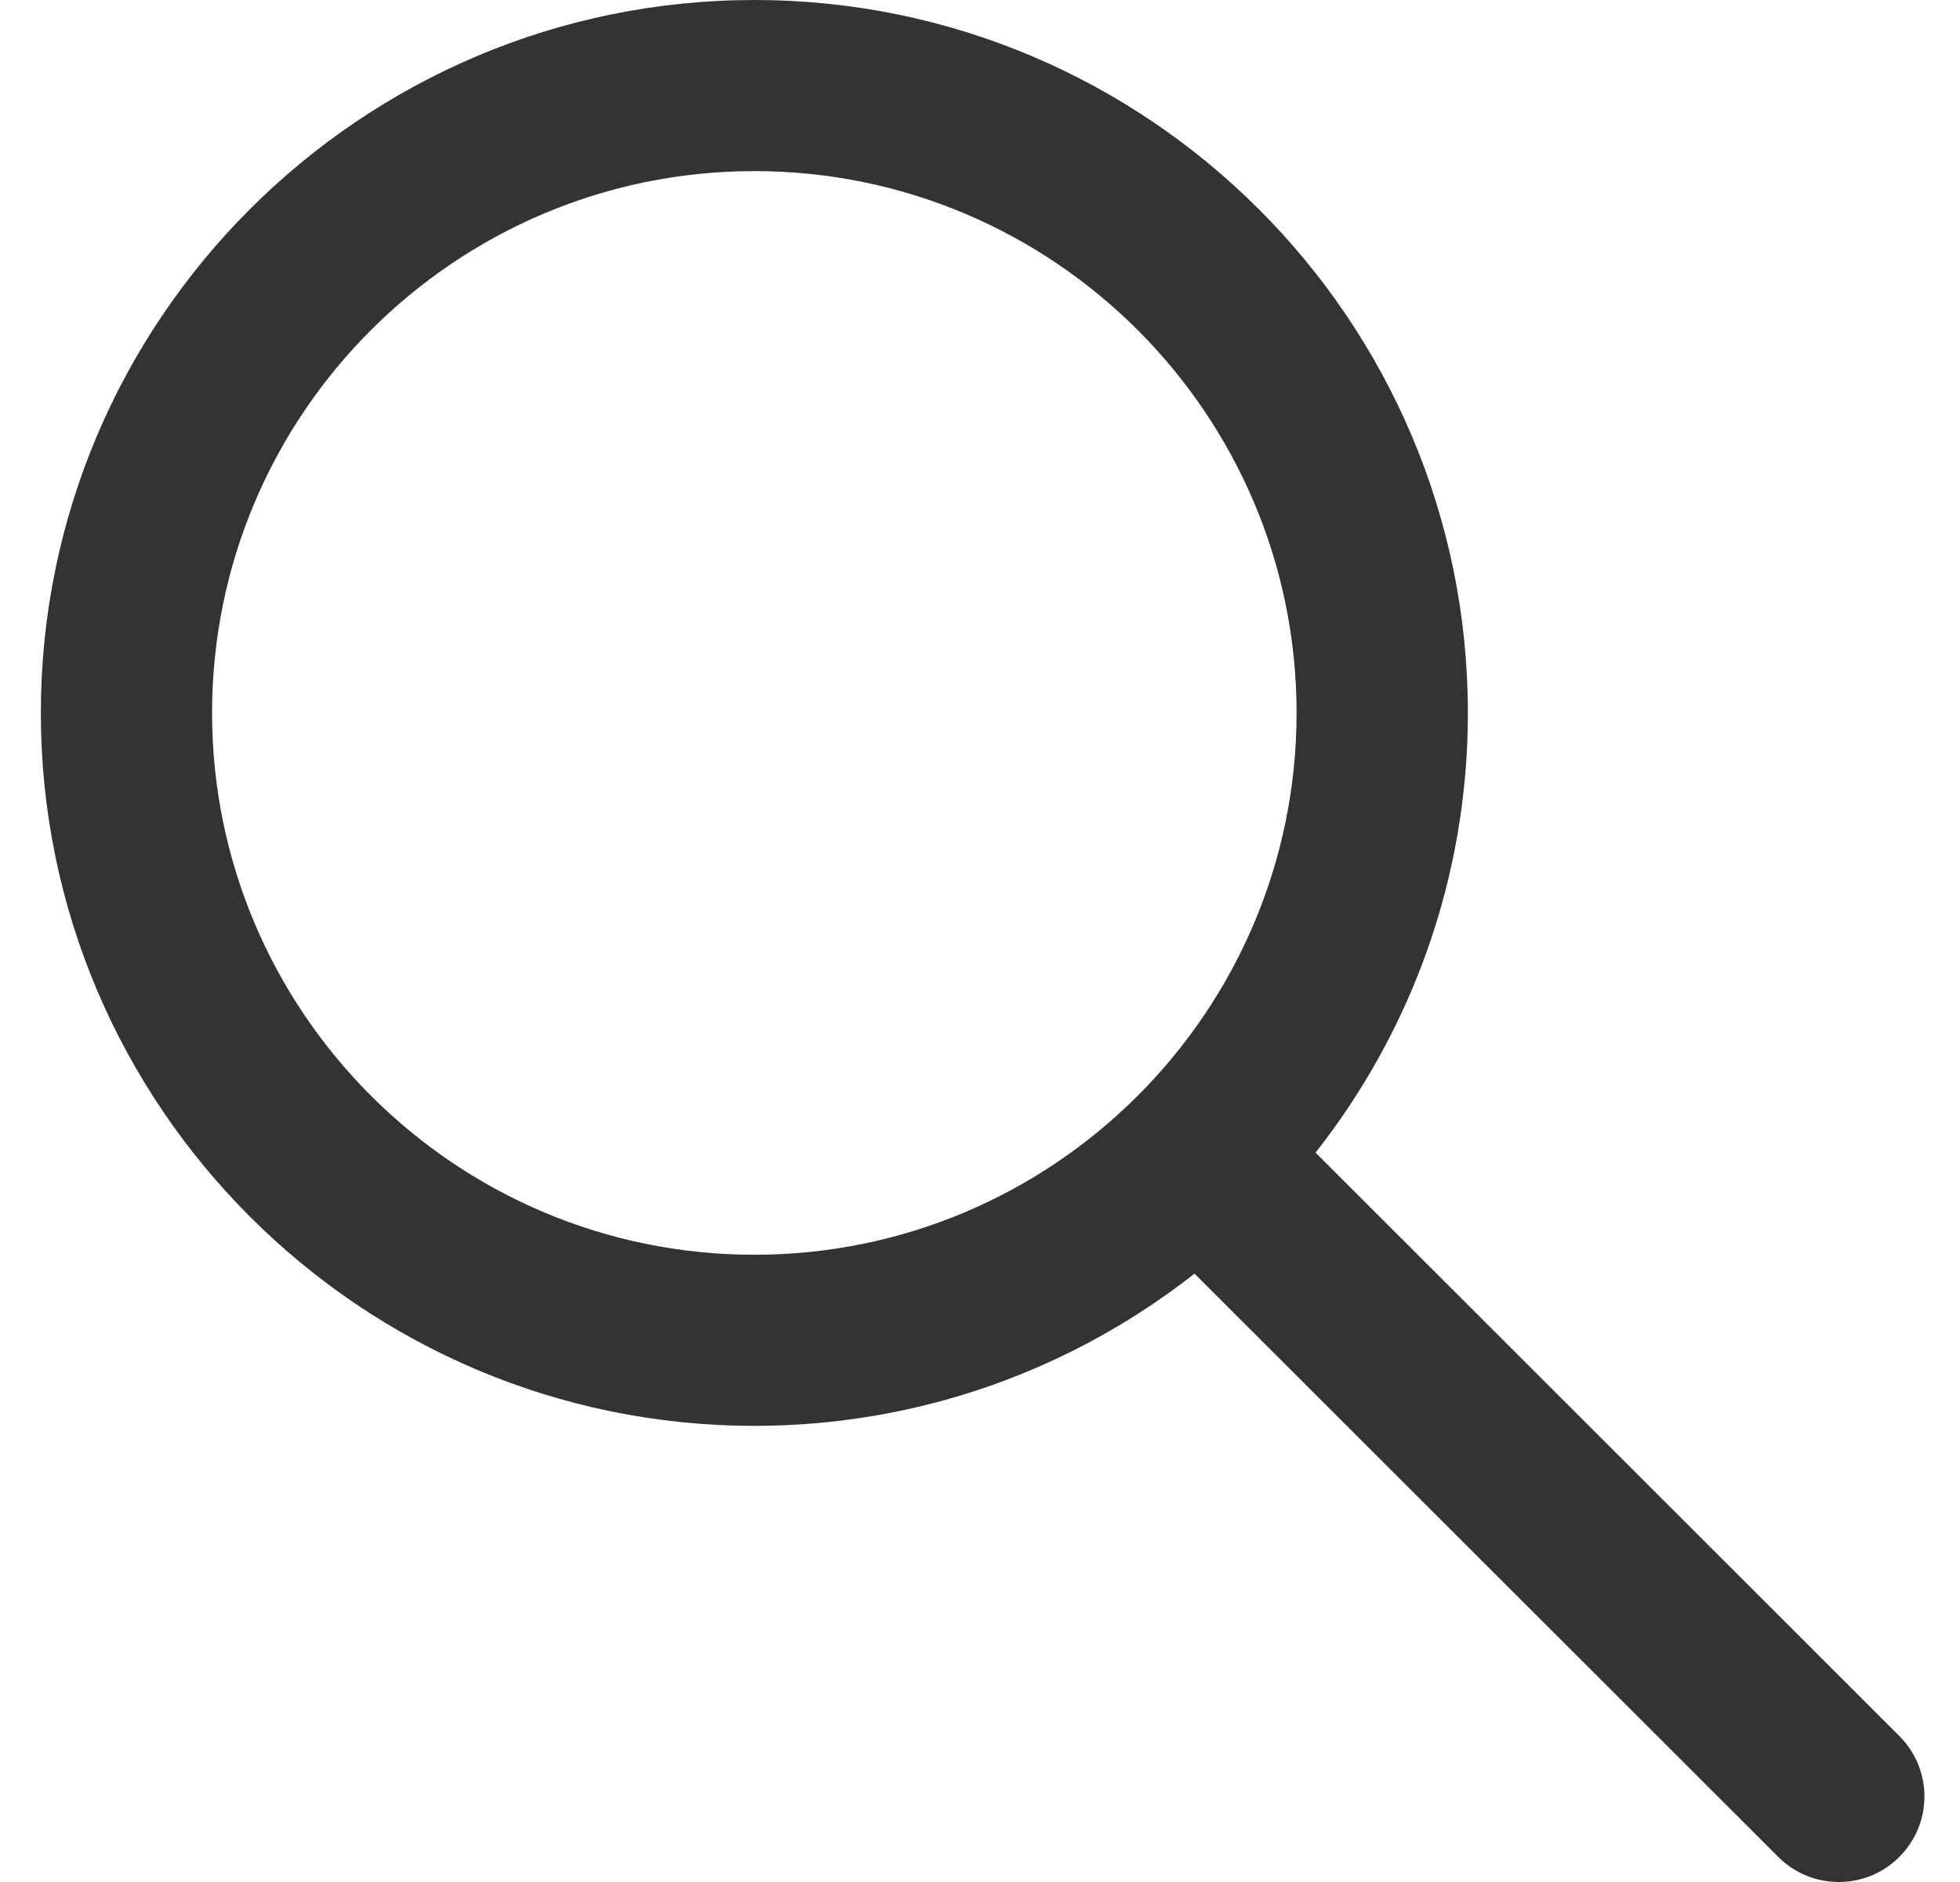
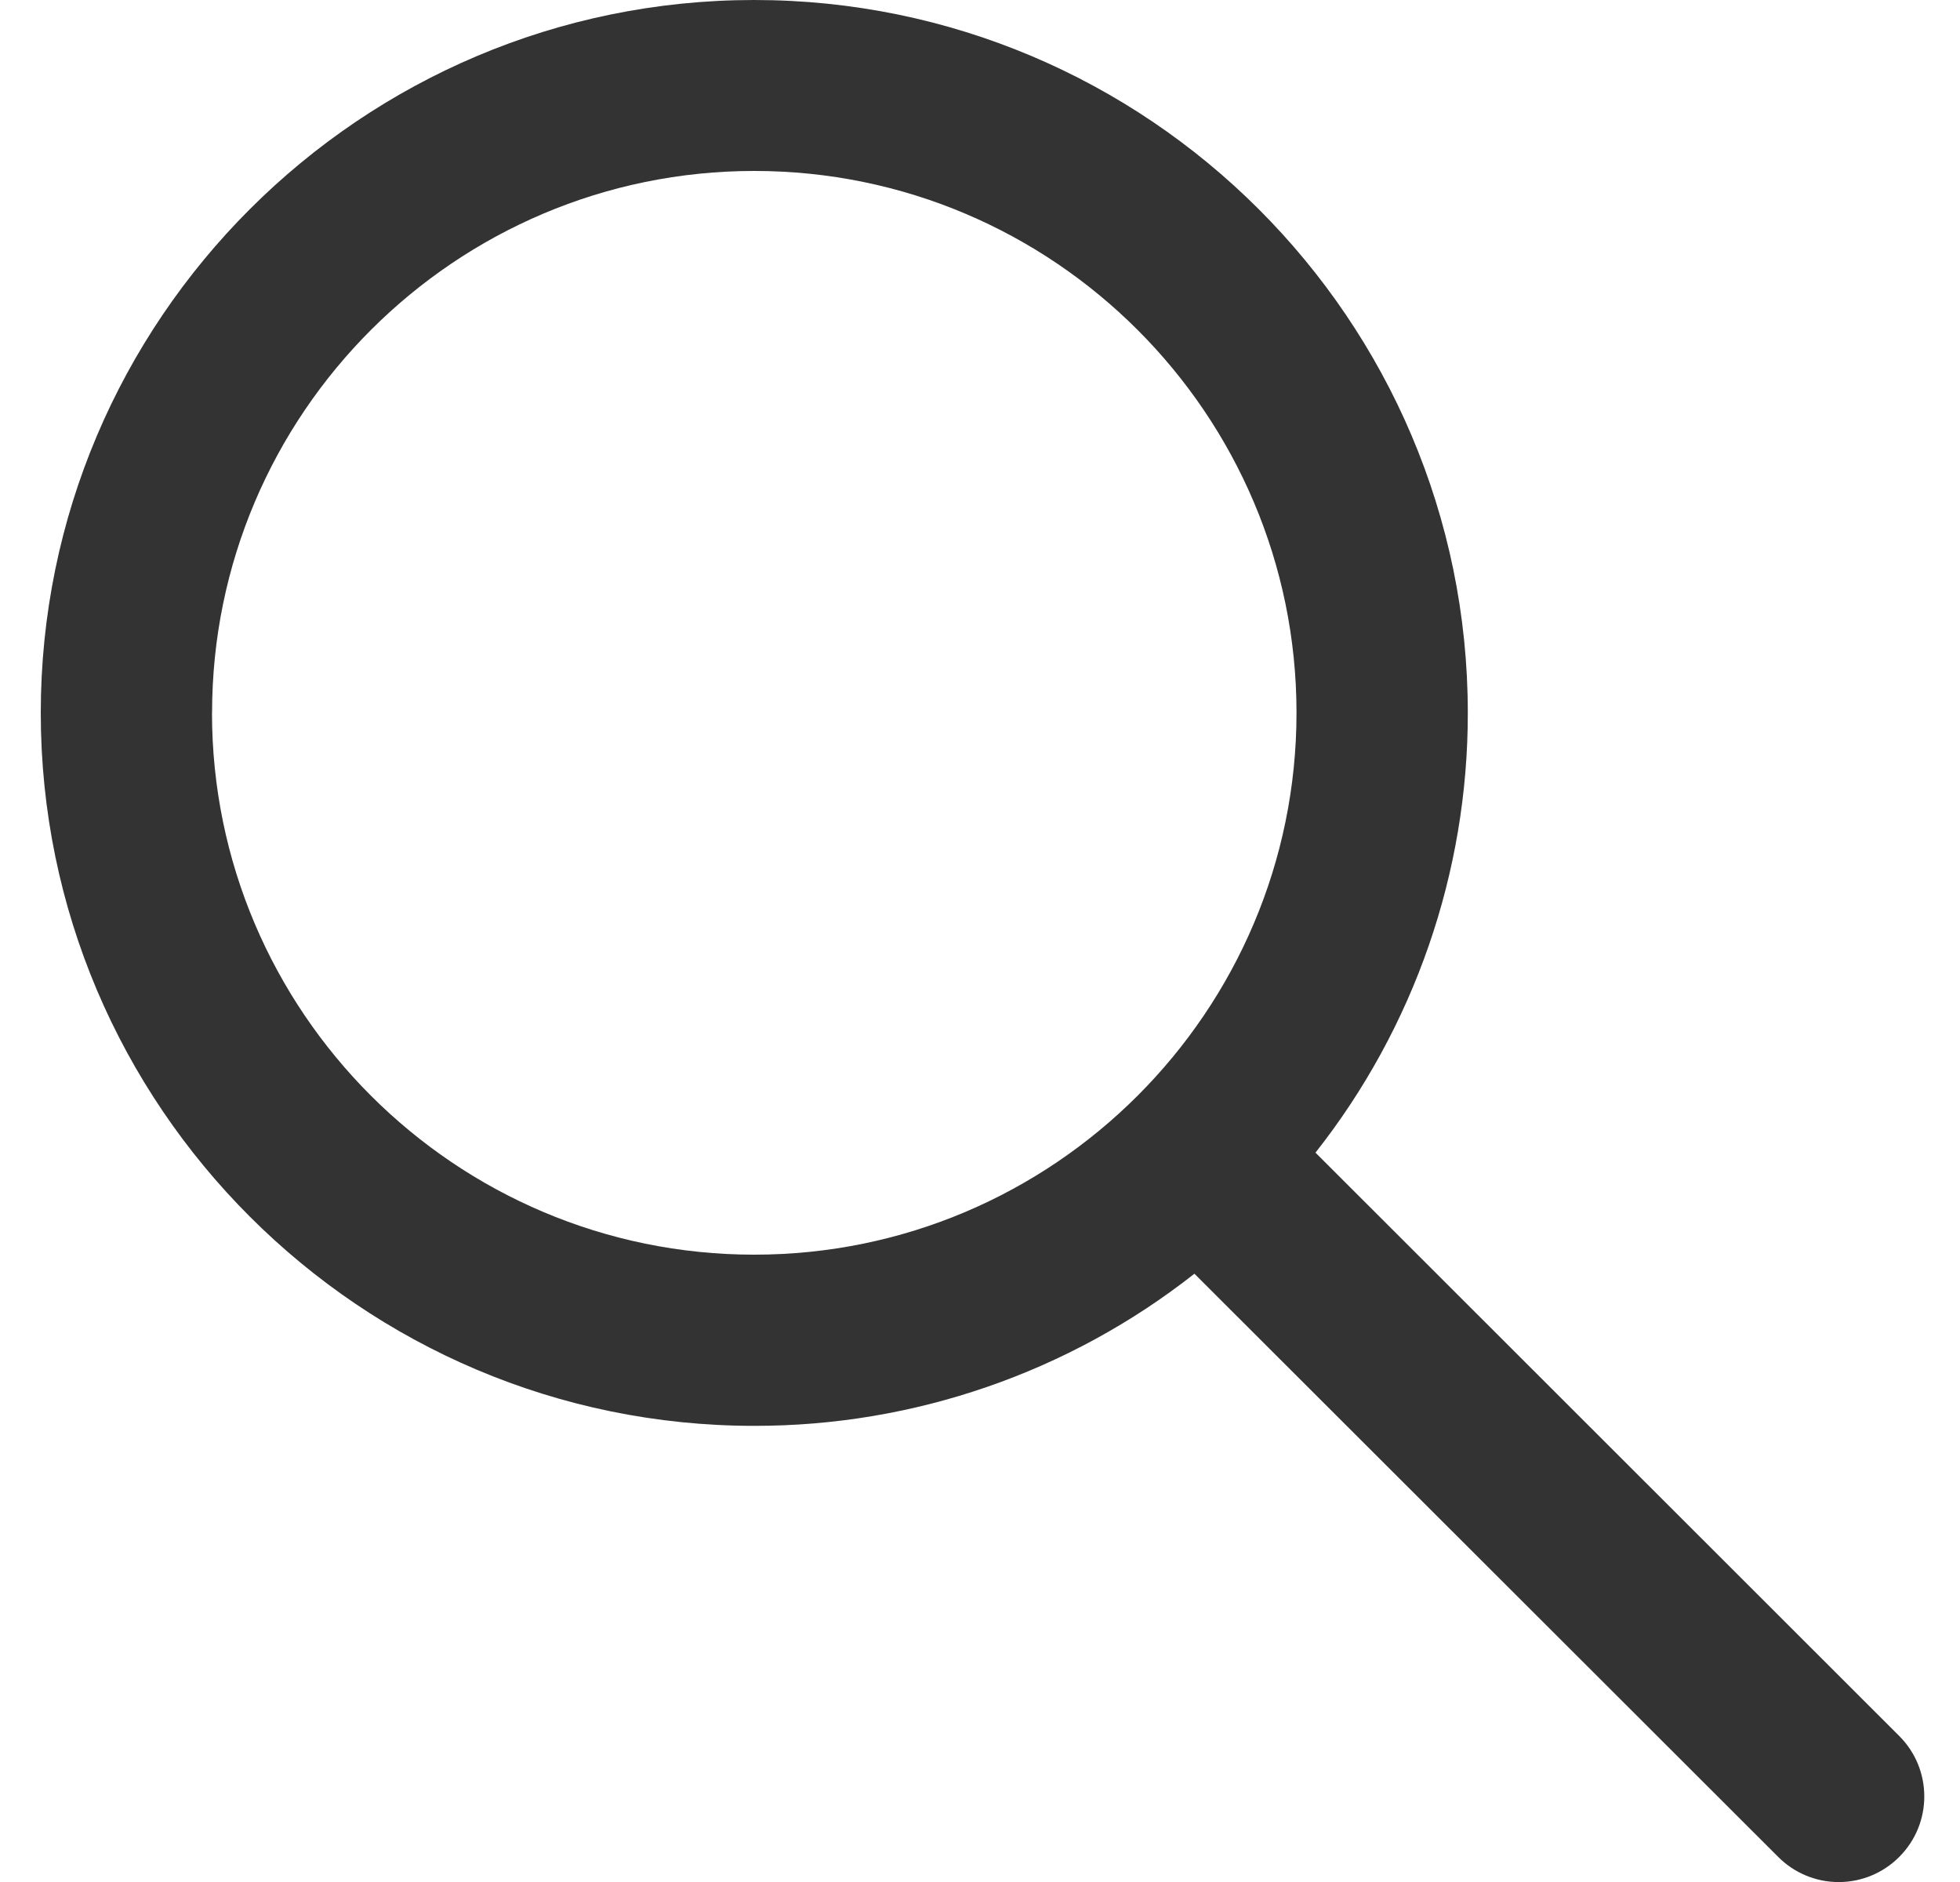
- <svg xmlns="http://www.w3.org/2000/svg" width="25px" height="24px" viewBox="0 0 25 24" version="1.1">
+ <svg xmlns="http://www.w3.org/2000/svg" width="25" height="24">
  <g id="Page-1" stroke="none" stroke-width="1" fill="none" fill-rule="evenodd">
-     <g id="Kupa-shop-main-1" transform="translate(-1461, -38)" fill="#333333" fill-rule="nonzero">
-       <g id="header" transform="translate(0, 20)">
-         <g id="search" transform="translate(1461.521, 18)">
-           <path d="M23.705,22.138 L16.259,14.699 C17.475,13.154 18.202,11.206 18.202,9.091 C18.202,4.078 14.119,0 9.101,0 C4.083,0 0,4.078 0,9.091 C0,14.104 4.083,18.183 9.101,18.183 C11.217,18.183 13.167,17.457 14.715,16.242 L22.161,23.68 C22.374,23.894 22.653,24 22.933,24 C23.212,24 23.492,23.894 23.705,23.68 C24.132,23.254 24.132,22.564 23.705,22.138 Z M2.184,9.091 C2.184,5.281 5.287,2.182 9.101,2.182 C12.915,2.182 16.017,5.281 16.017,9.091 C16.017,12.901 12.915,16.001 9.101,16.001 C5.287,16.001 2.184,12.901 2.184,9.091 Z" id="Shape" />
+     <g id="Kupa-shop-main-1" transform="translate(-1461 -38)" fill="#333" fill-rule="nonzero">
+       <g id="header" transform="translate(0 20)">
+         <g id="search" transform="translate(1461.52 18)">
+           <path d="M23.705 22.138l-7.446-7.439a9.04 9.04 0 001.943-5.608C18.202 4.078 14.119 0 9.1 0 4.083 0 0 4.078 0 9.091c0 5.013 4.083 9.092 9.1 9.092a9.062 9.062 0 005.615-1.94l7.446 7.437a1.089 1.089 0 001.544 0 1.09 1.09 0 000-1.542zM2.185 9.09c0-3.81 3.102-6.91 6.916-6.91 3.814 0 6.916 3.1 6.916 6.91S12.915 16 9.101 16c-3.814 0-6.917-3.1-6.917-6.91z" id="Shape" />
        </g>
      </g>
    </g>
  </g>
</svg>
